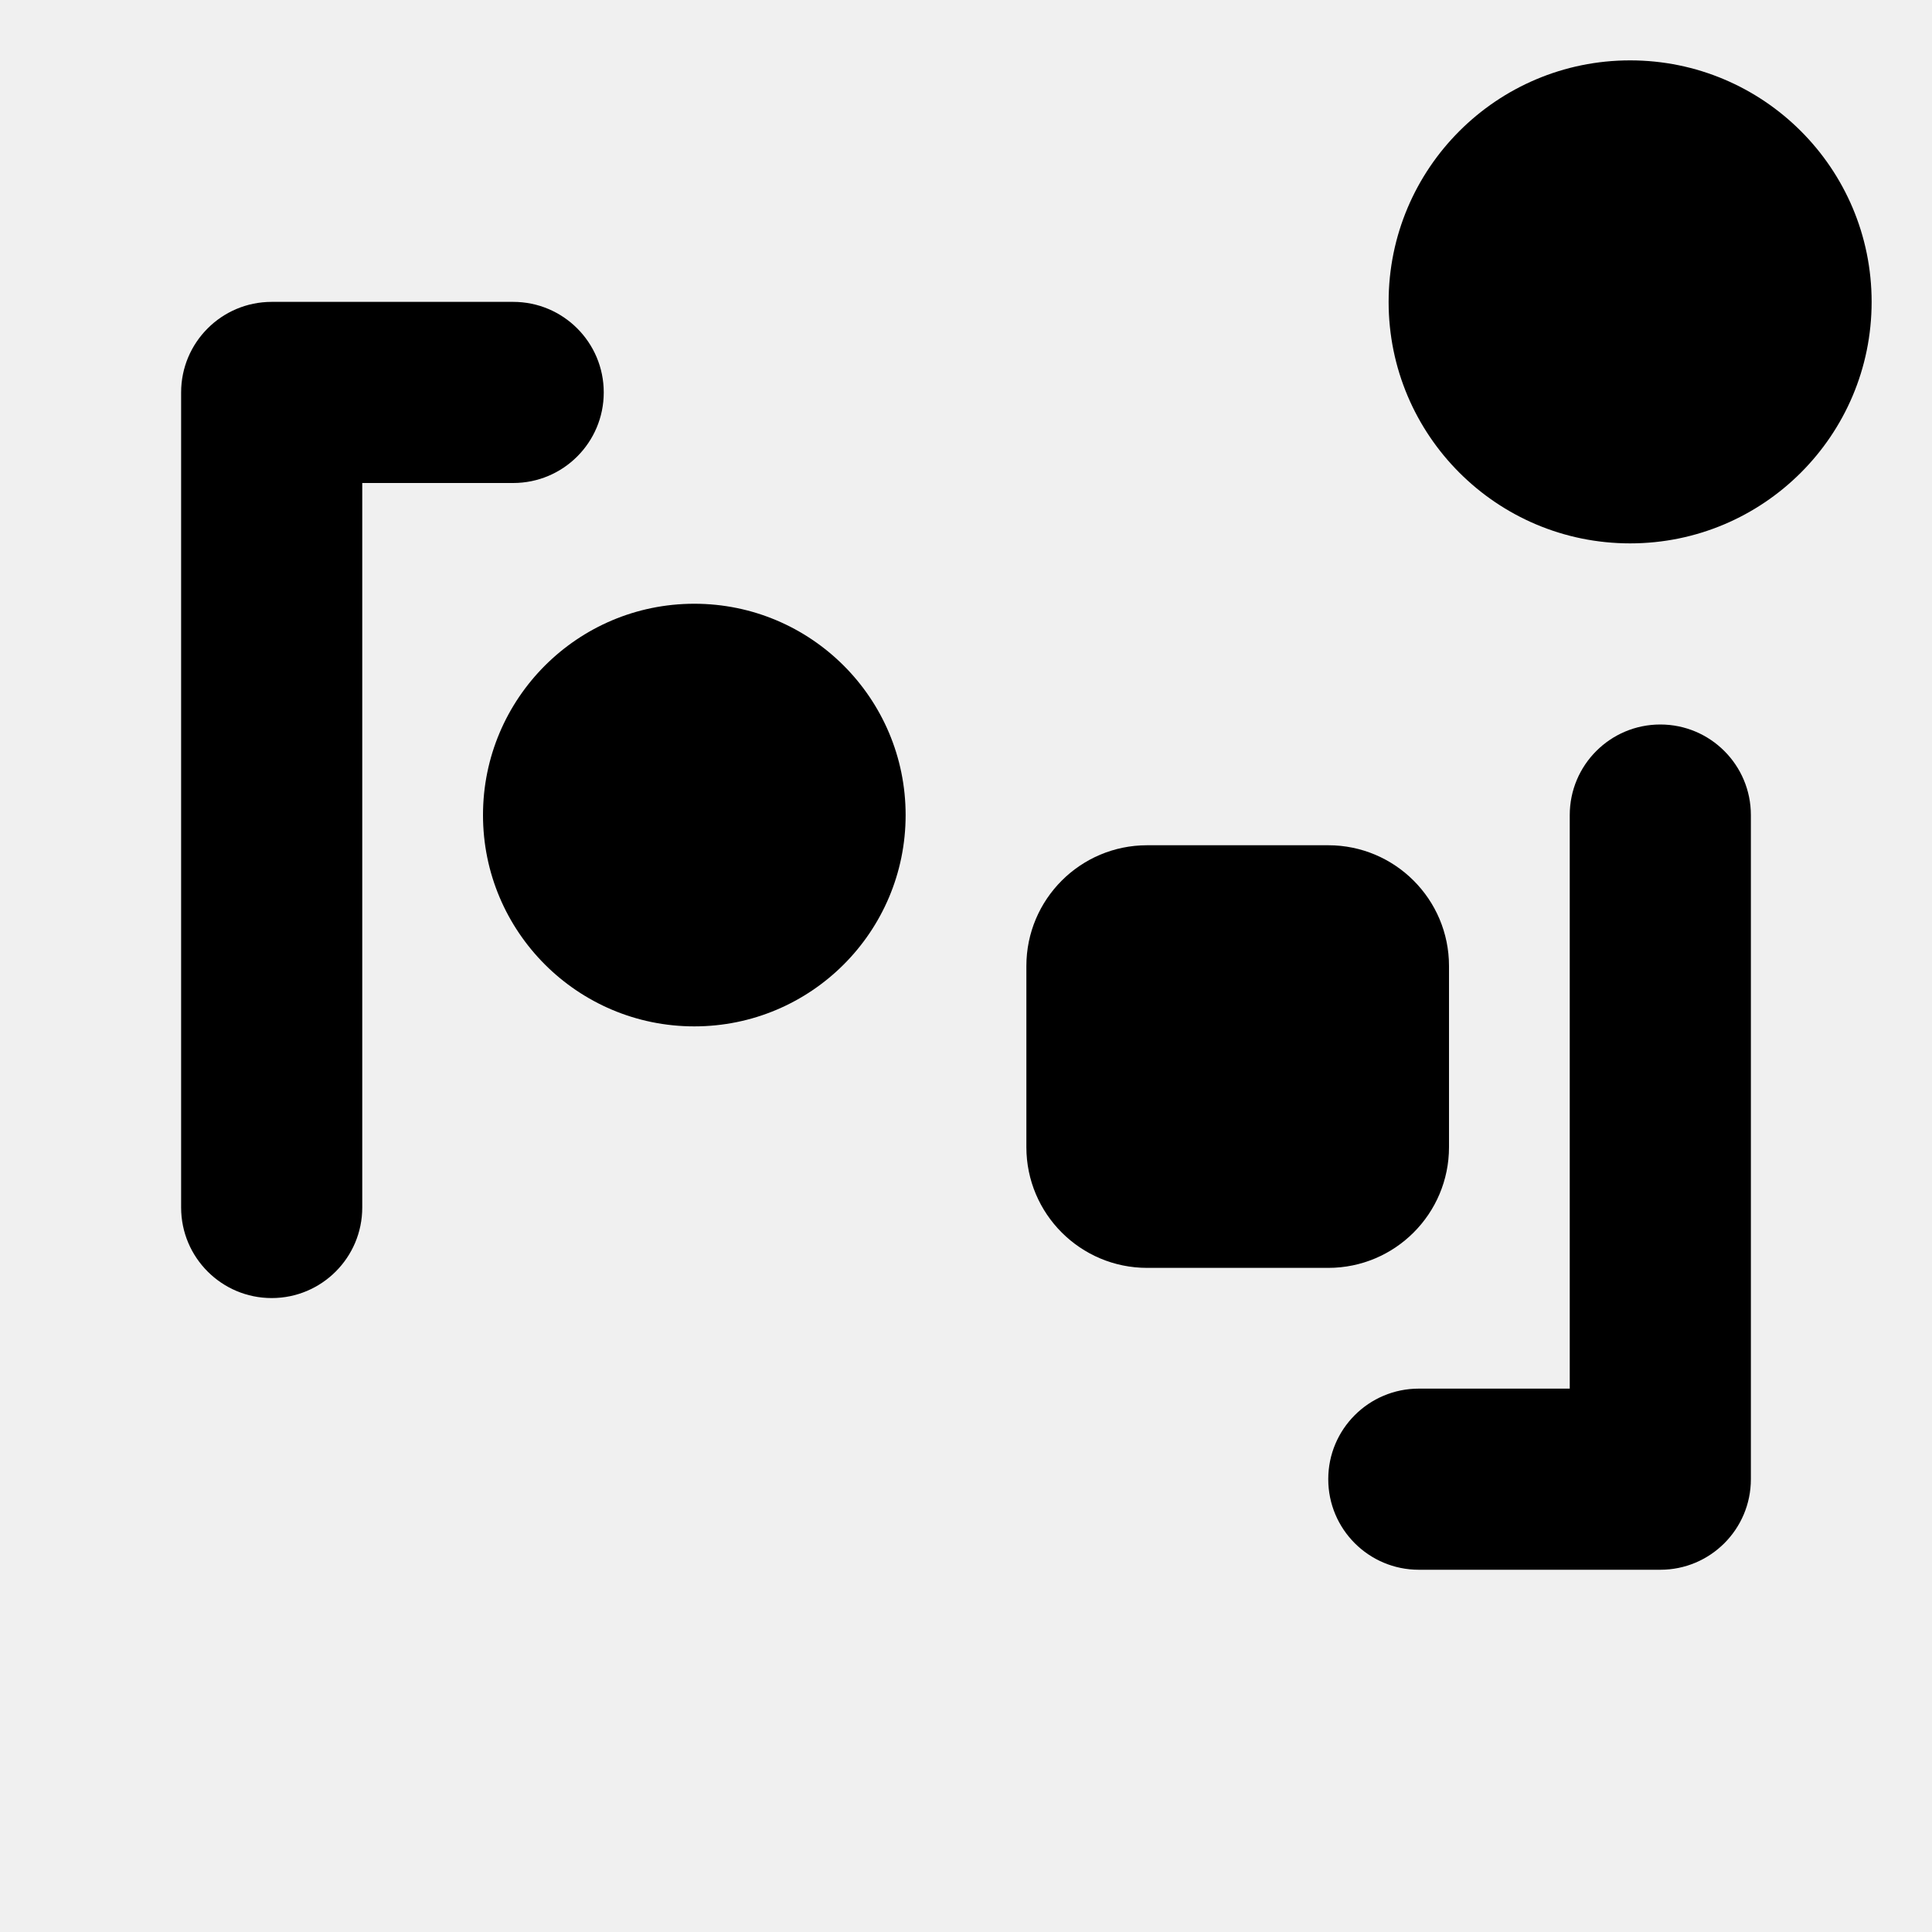
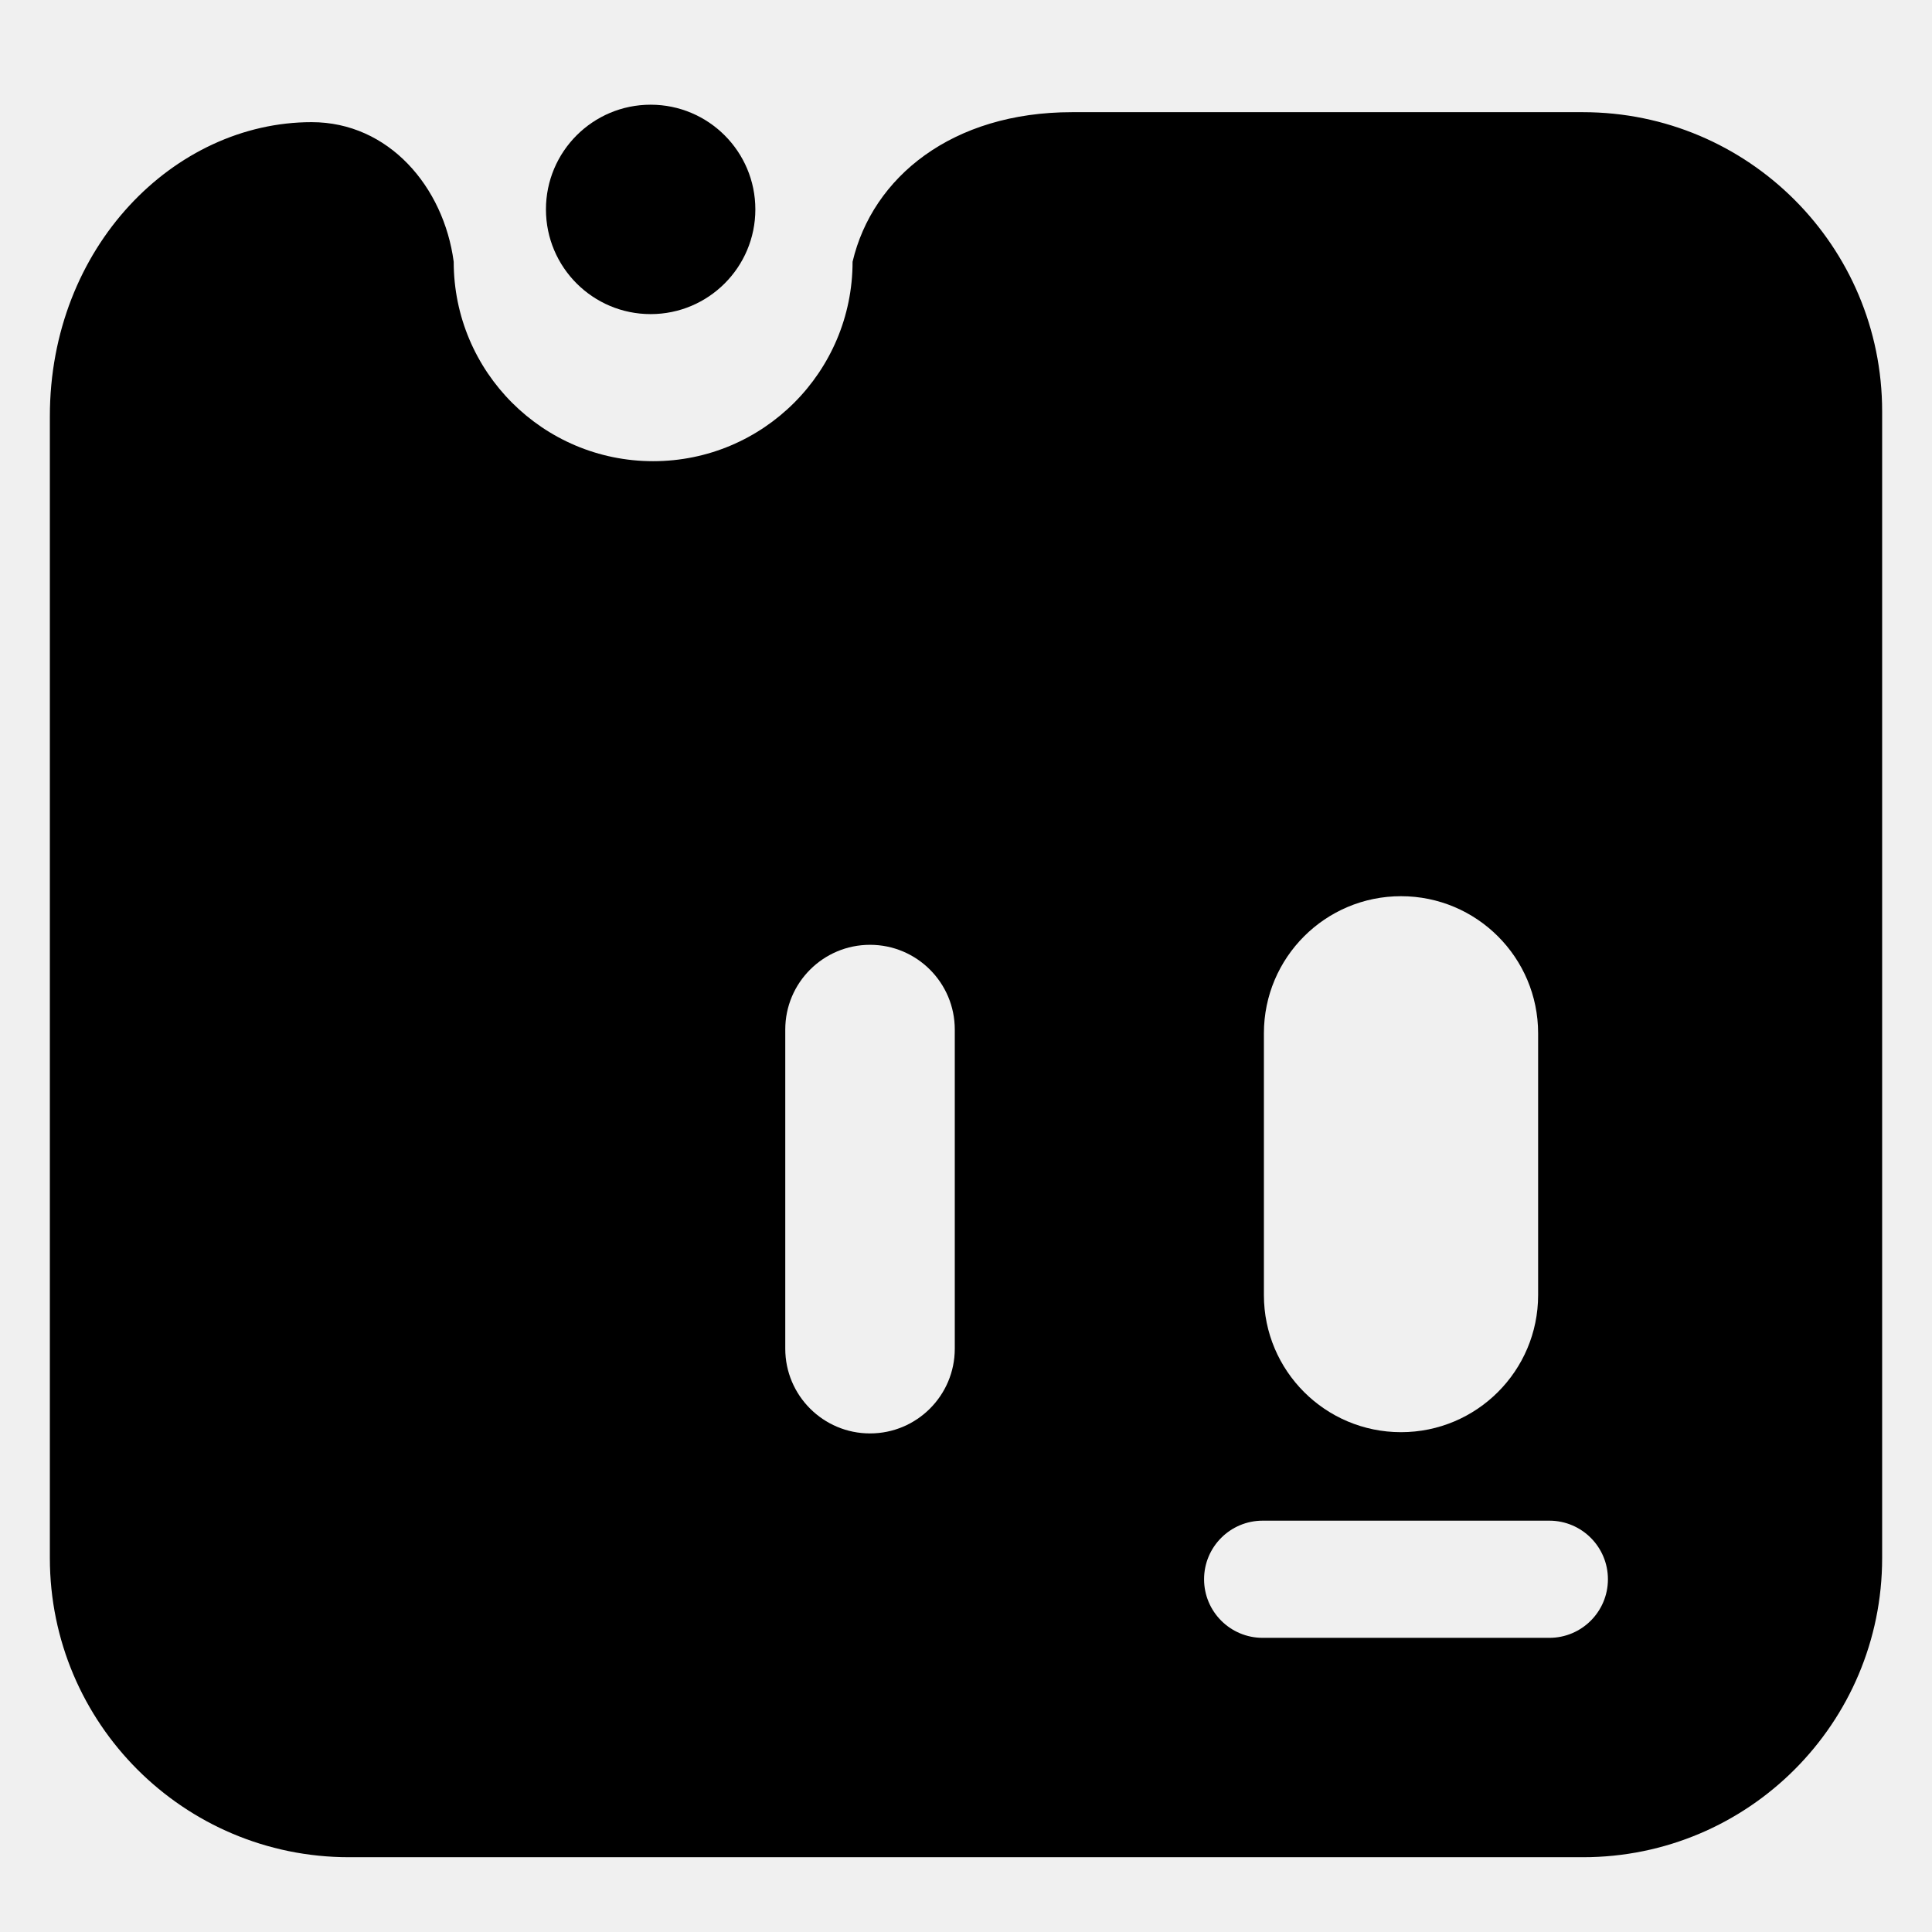
- <svg xmlns="http://www.w3.org/2000/svg" width="32" height="32" viewBox="0 0 32 32">
-   <path d="M4.5 5H8.5a1.5 1.5 0 0 1 0 3H6v12a1.5 1.5 0 0 1-3 0V6.5A1.5 1.5 0 0 1 4.5 5z" fill="#000" />
-   <path d="M27.5 26H23.5a1.5 1.5 0 0 1 0-3H26V13.5a1.5 1.5 0 0 1 3 0v11a1.5 1.5 0 0 1-1.5 1.5z" fill="#000" />
-   <circle cx="11.5" cy="13.5" r="3.5" fill="#000" />
-   <rect x="17" y="14" width="7" height="7" rx="2" fill="#000" />
-   <circle cx="27" cy="5" r="4" fill="#000" />
+ <svg xmlns="http://www.w3.org/2000/svg" width="32" height="32" viewBox="240 213 775 775">
+   <defs>
+     <mask id="m" maskUnits="userSpaceOnUse" x="240" y="213" width="775" height="775">
+       <rect x="240" y="213" width="775" height="775" fill="#fff" />
+       <rect x="555" y="592" width="68" height="196" rx="34" fill="#000" />
+       <rect x="747" y="572.5" width="110" height="215" rx="55" fill="#000" />
+       <rect x="723" y="823" width="162" height="47" rx="23.5" fill="#000" />
+     </mask>
+   </defs>
+   <path d="M260,380 C260,312 310,262 365,262 C396,262 418,288 422,318 A80,80 0 0 0 582,318 C590,284 622,258 670,258 L875,258 A120,120 0 0 1 995,378 L995,838 A120,120 0 0 1 875,958 L380,958 A120,120 0 0 1 260,838 Z" fill="#000" mask="url(#m)" />
+   <circle cx="501" cy="297" r="42" fill="#000" />
</svg>
